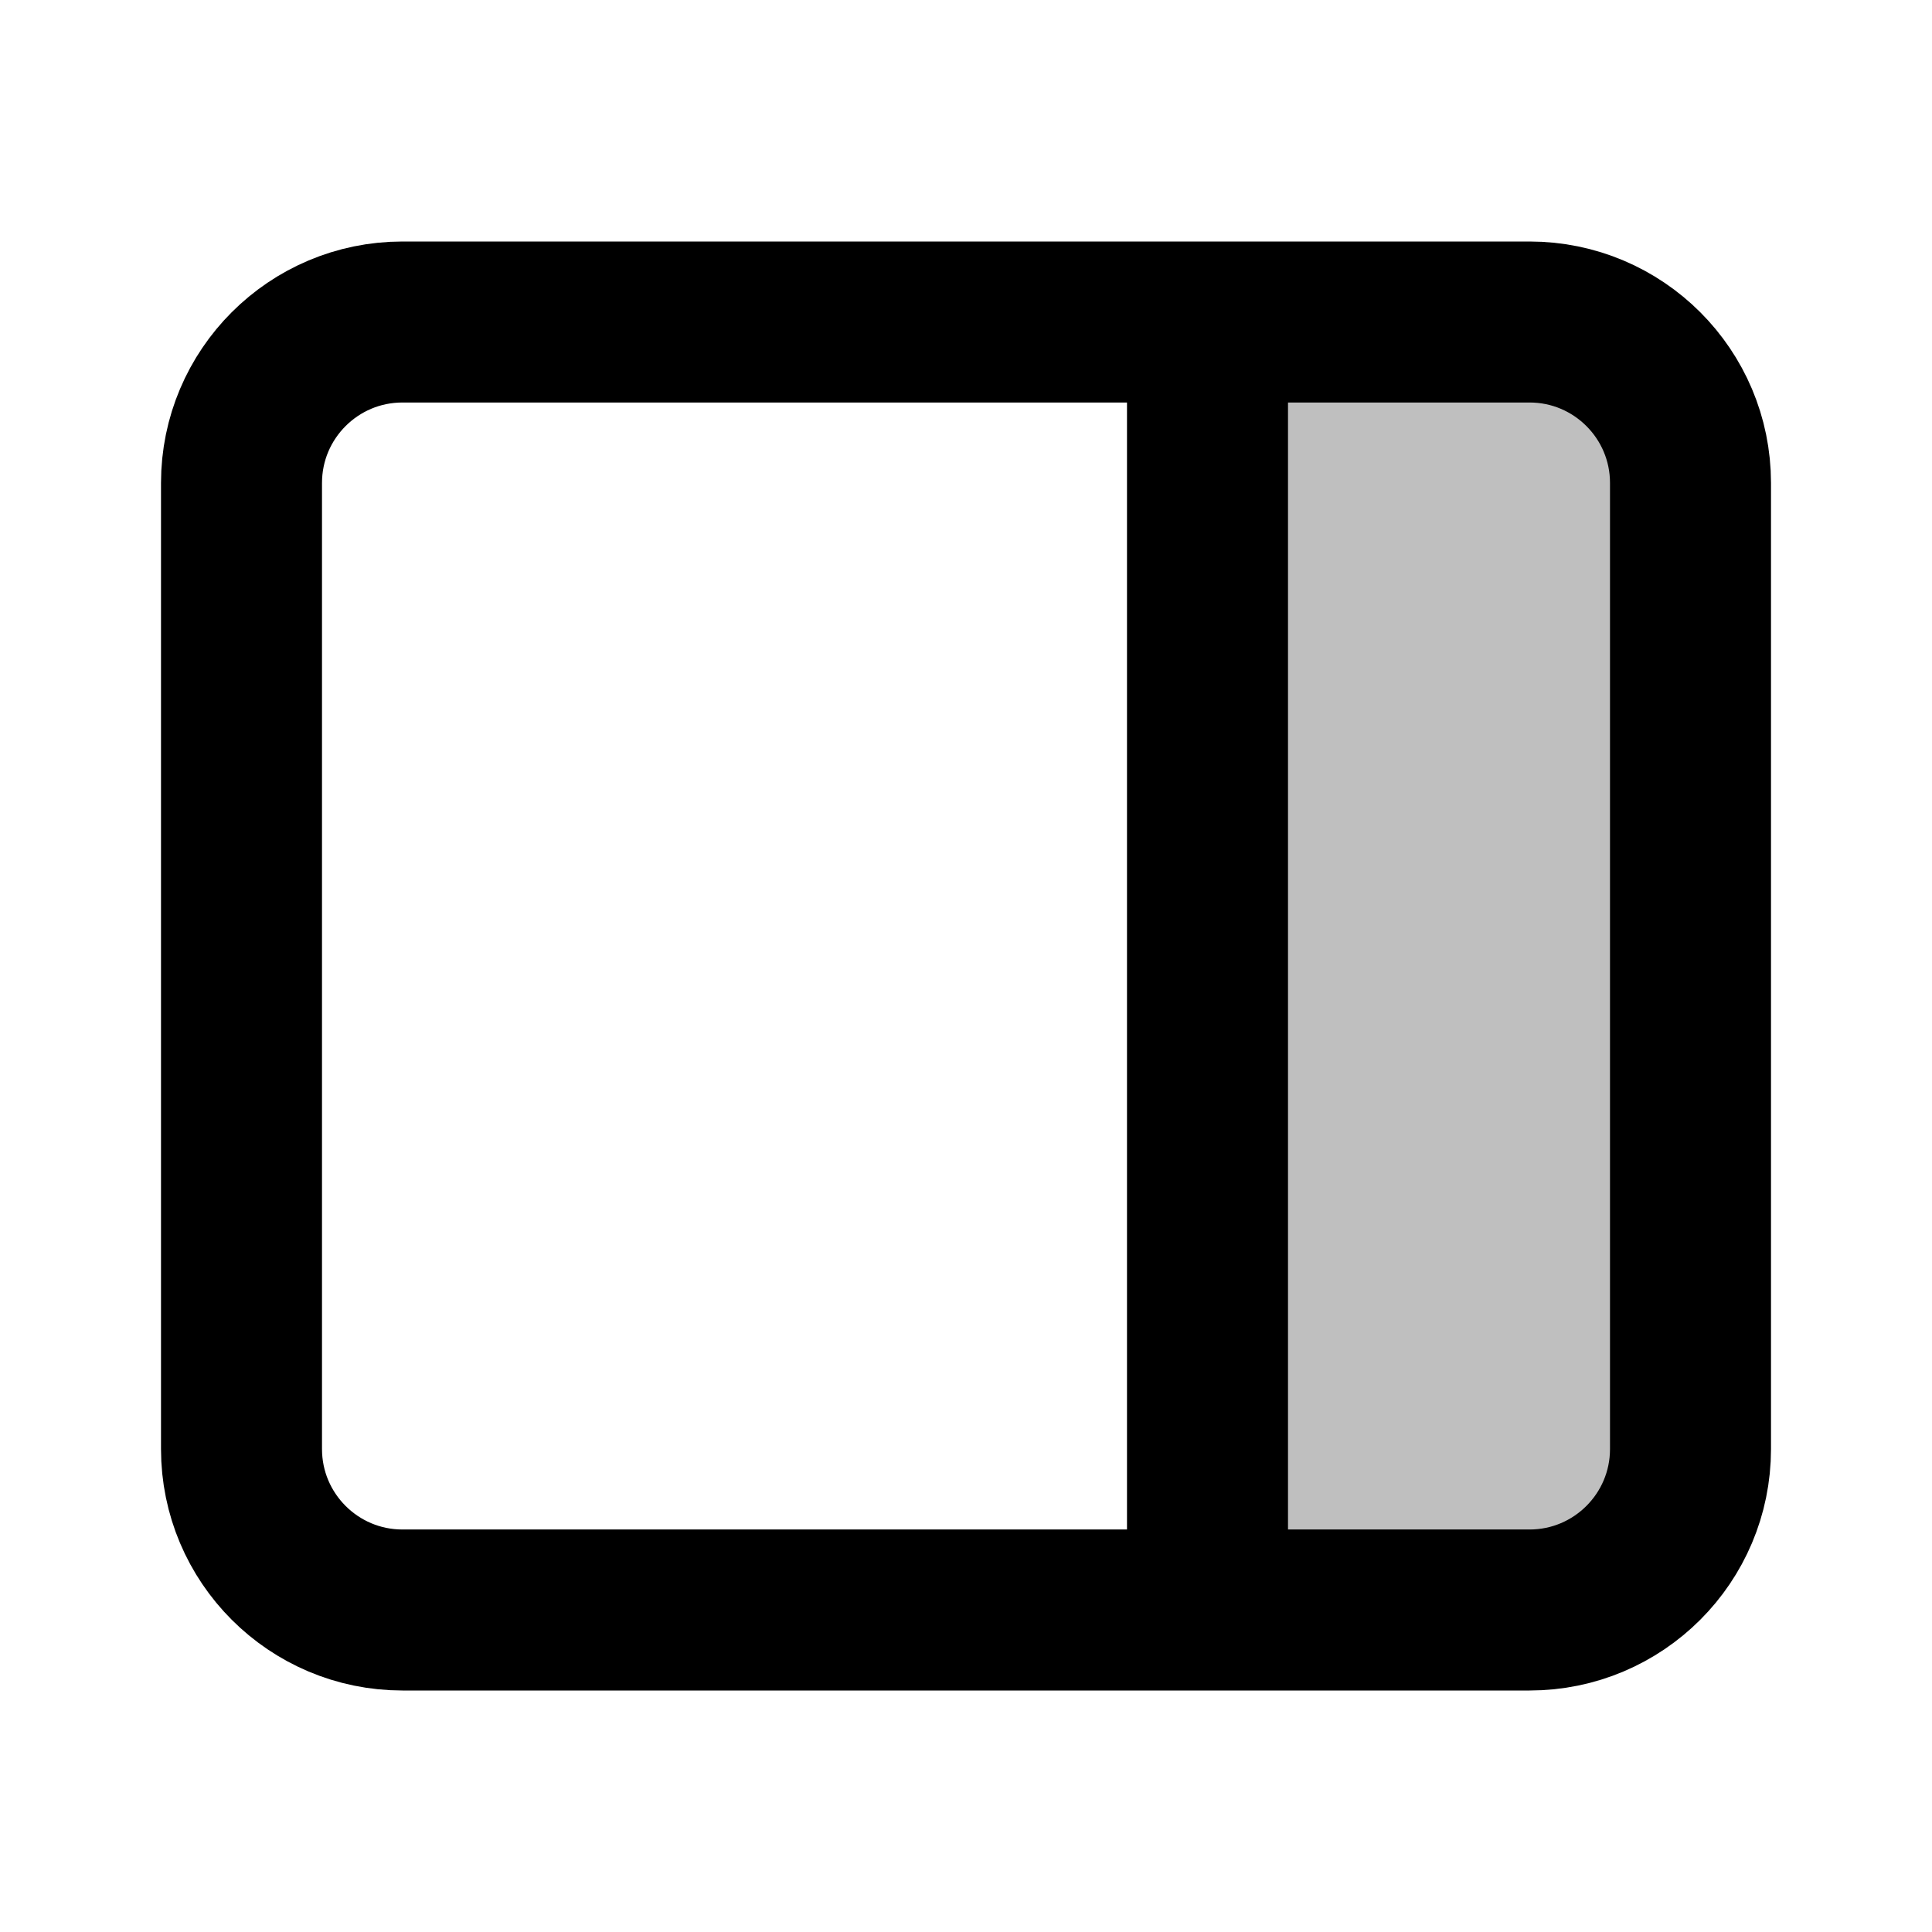
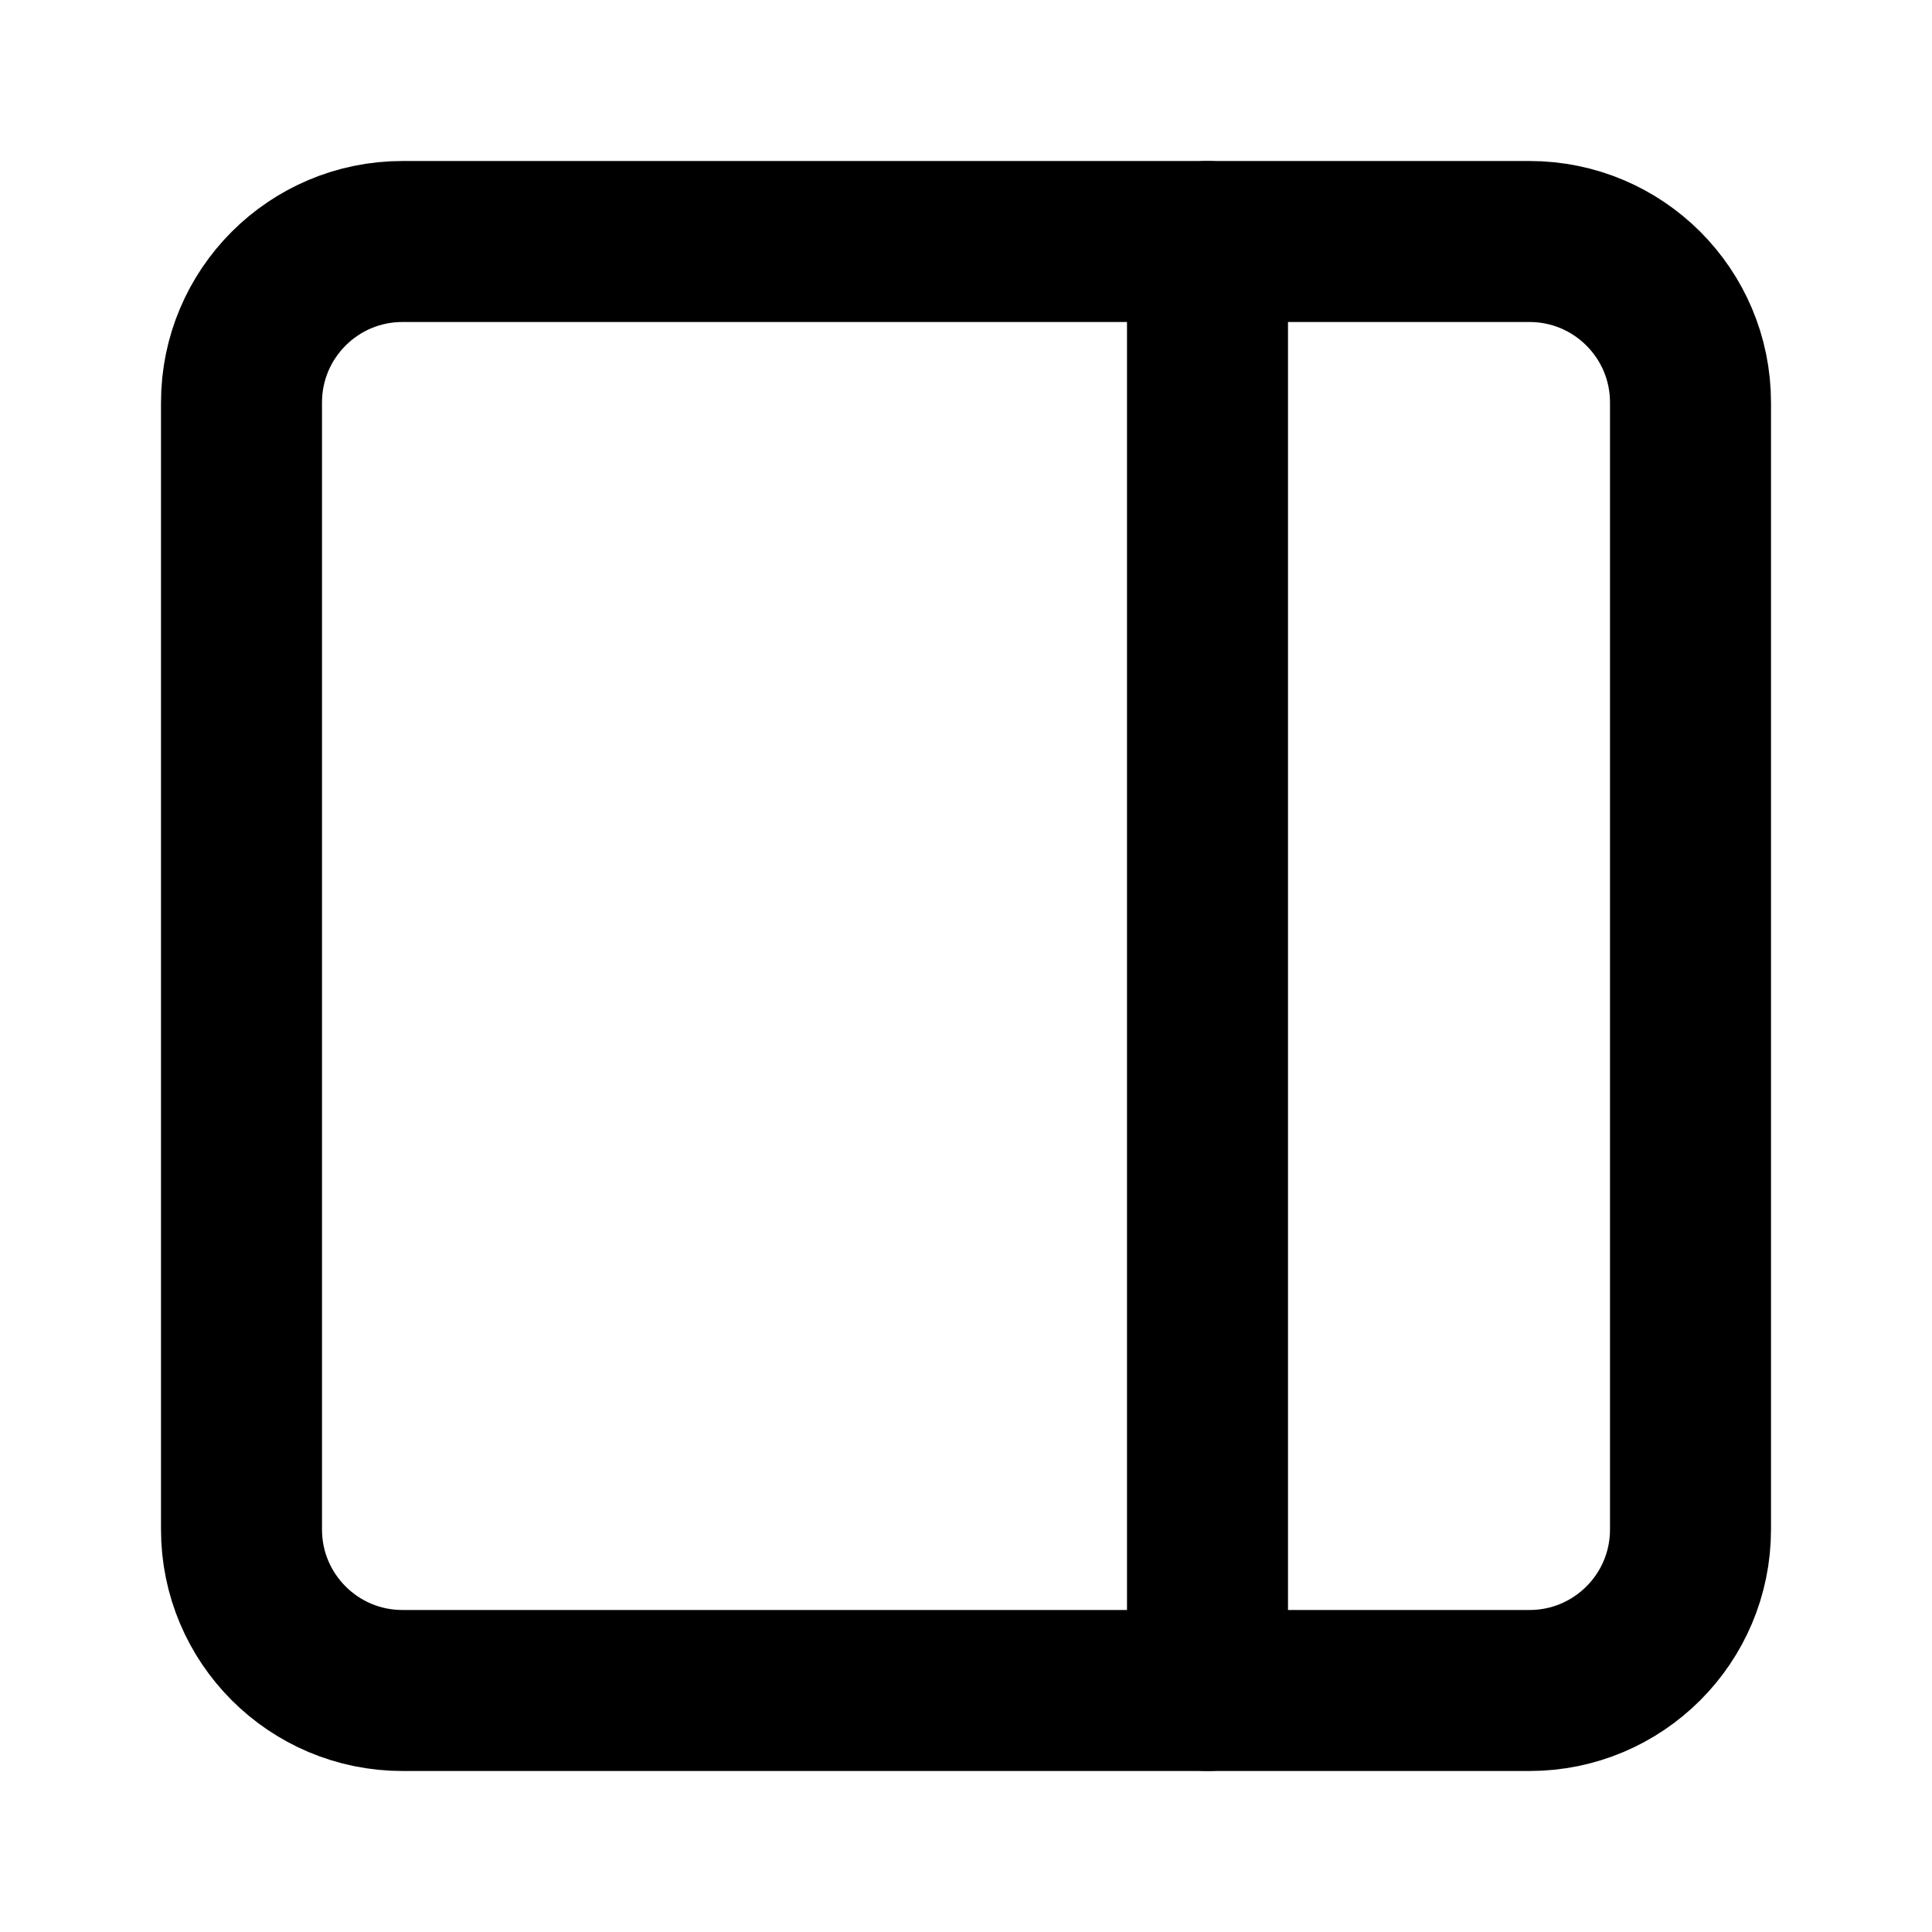
- <svg xmlns="http://www.w3.org/2000/svg" width="24" height="24" viewBox="0 0 24 24">
-   <rect x="3" y="4" width="18" height="16" rx="2" ry="2" fill="none" stroke="#000" stroke-width="2" />
-   <line x1="15" y1="4" x2="15" y2="20" stroke="#000" stroke-width="2" />
-   <rect x="15" y="4" width="6" height="16" rx="2" ry="2" fill="#000" opacity="0.25" />
+ <svg xmlns="http://www.w3.org/2000/svg" width="24" height="24" viewBox="0 0 24 24" fill="none" stroke="currentColor" stroke-width="2" stroke-linecap="round" stroke-linejoin="round">
+   <rect width="18" height="18" x="3" y="3" rx="2" />
+   <path d="M15 3v18" />
</svg>
